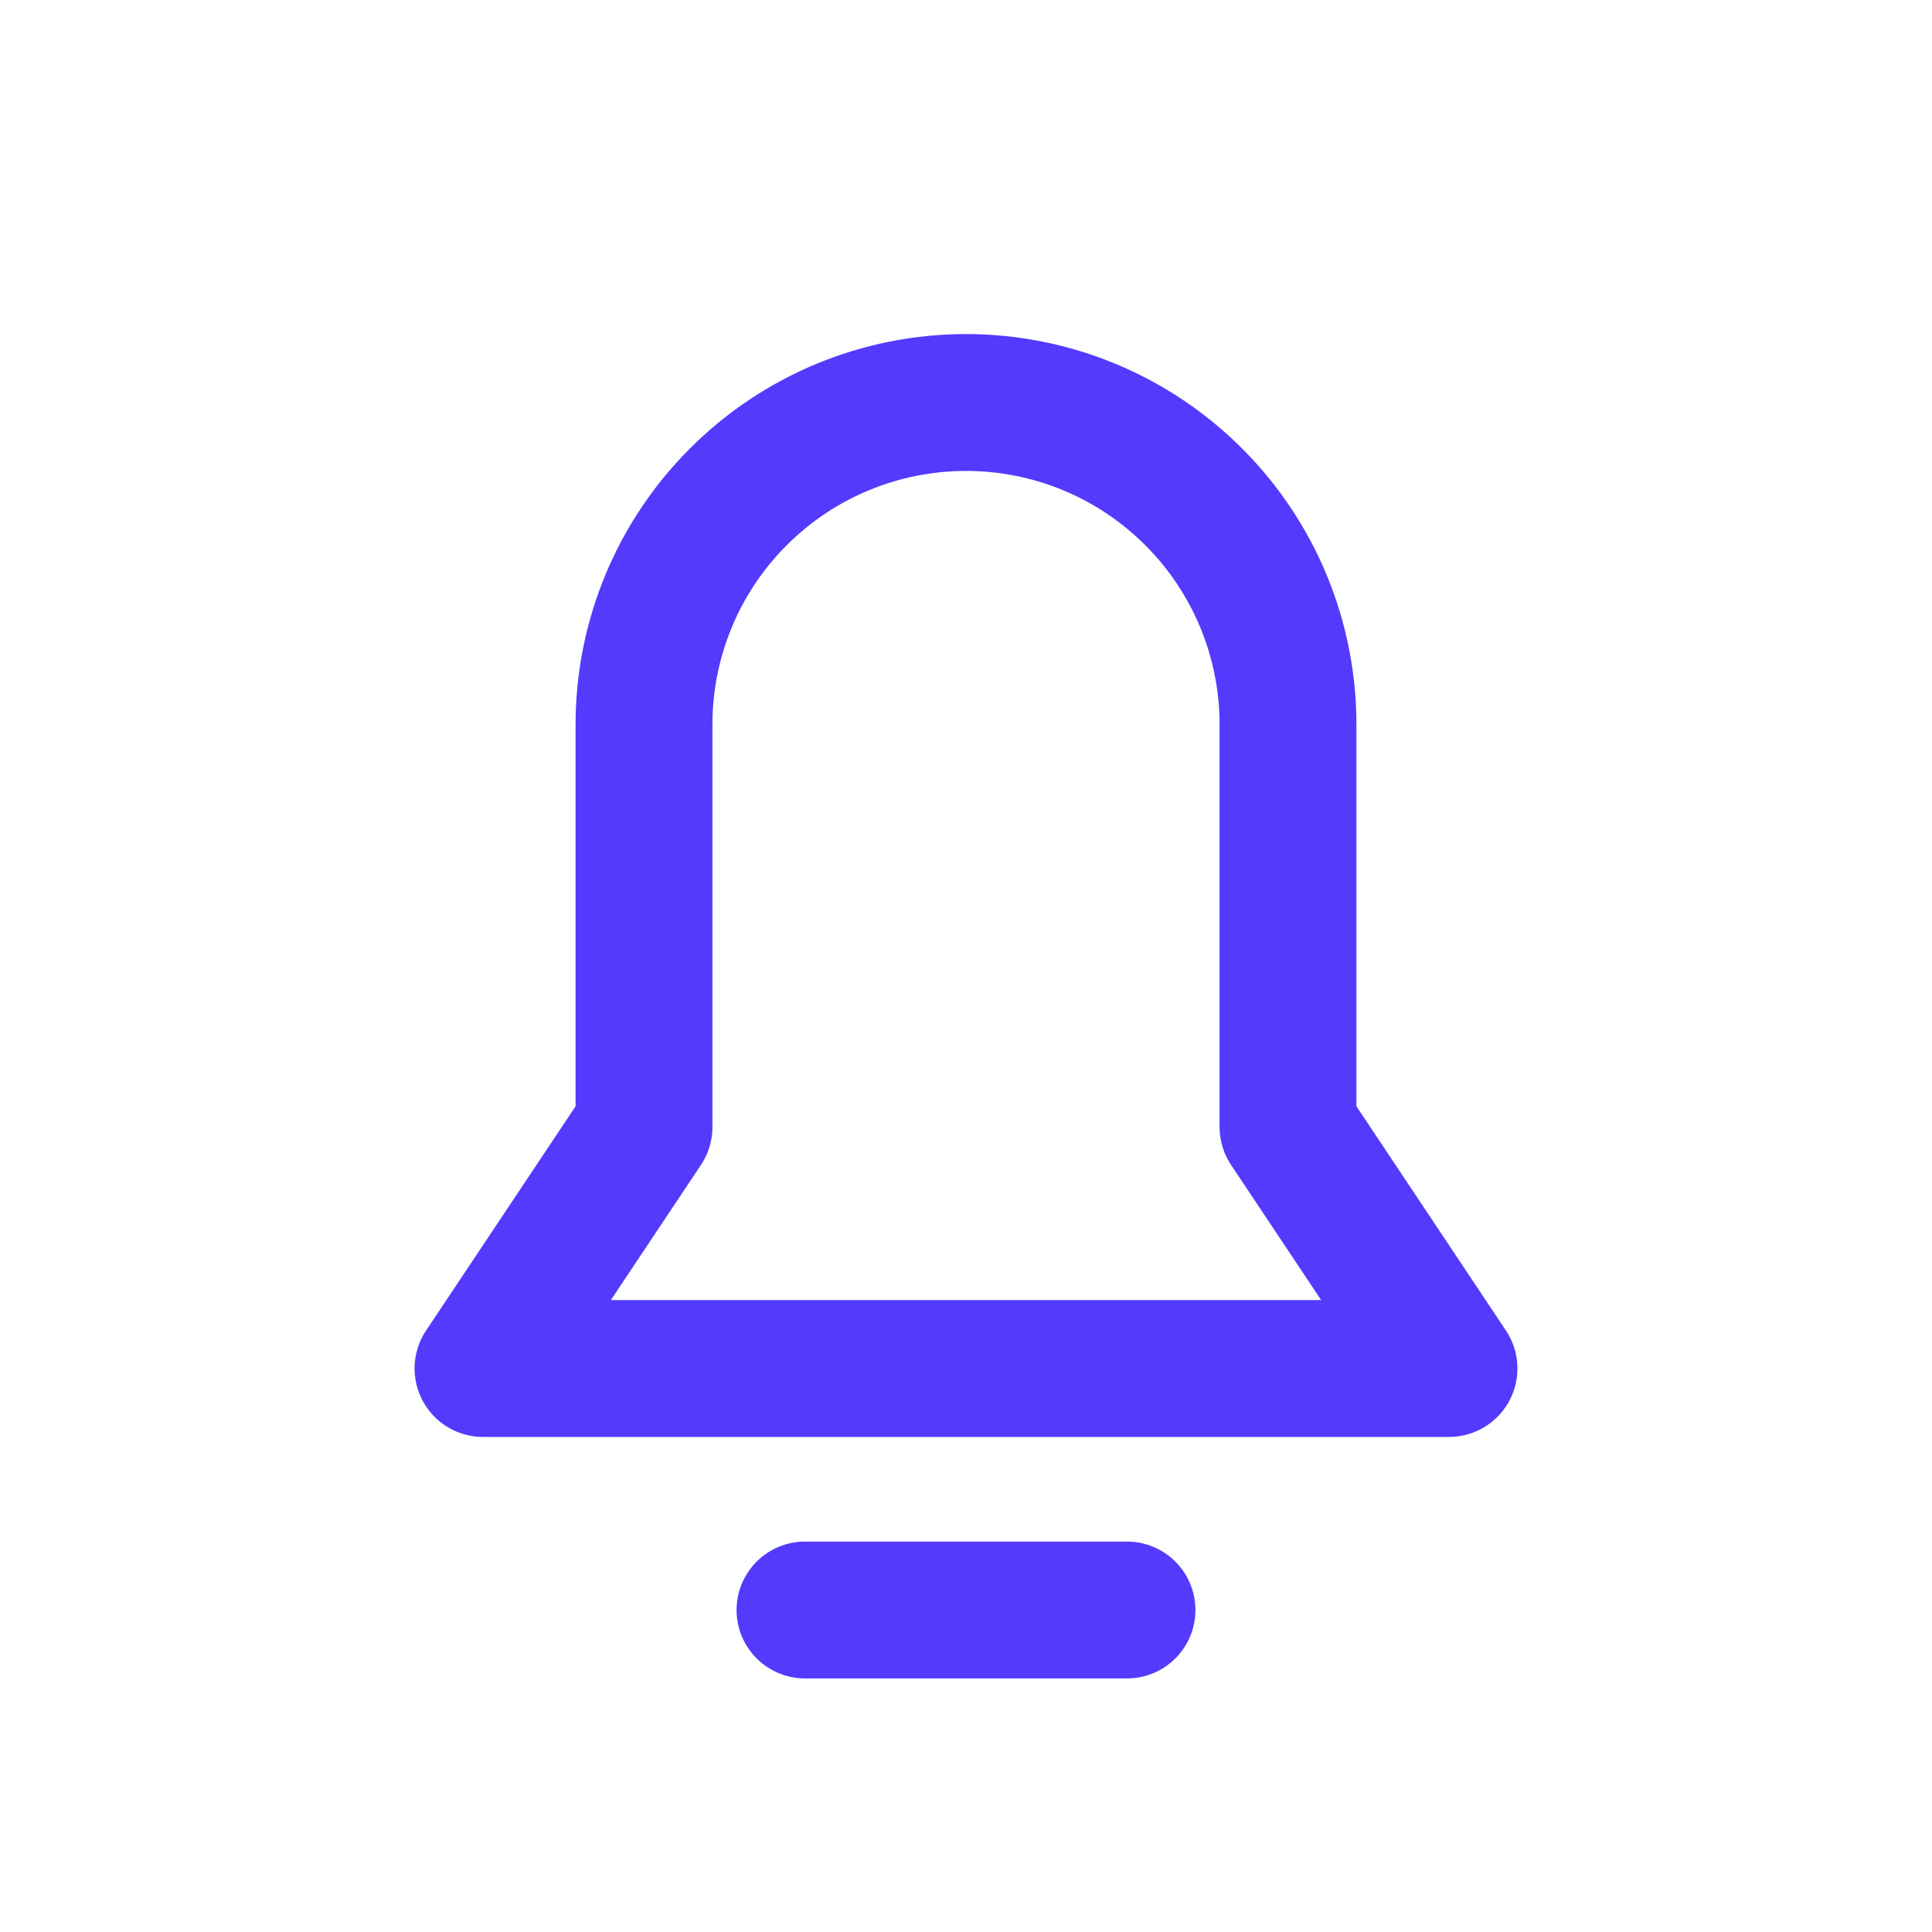
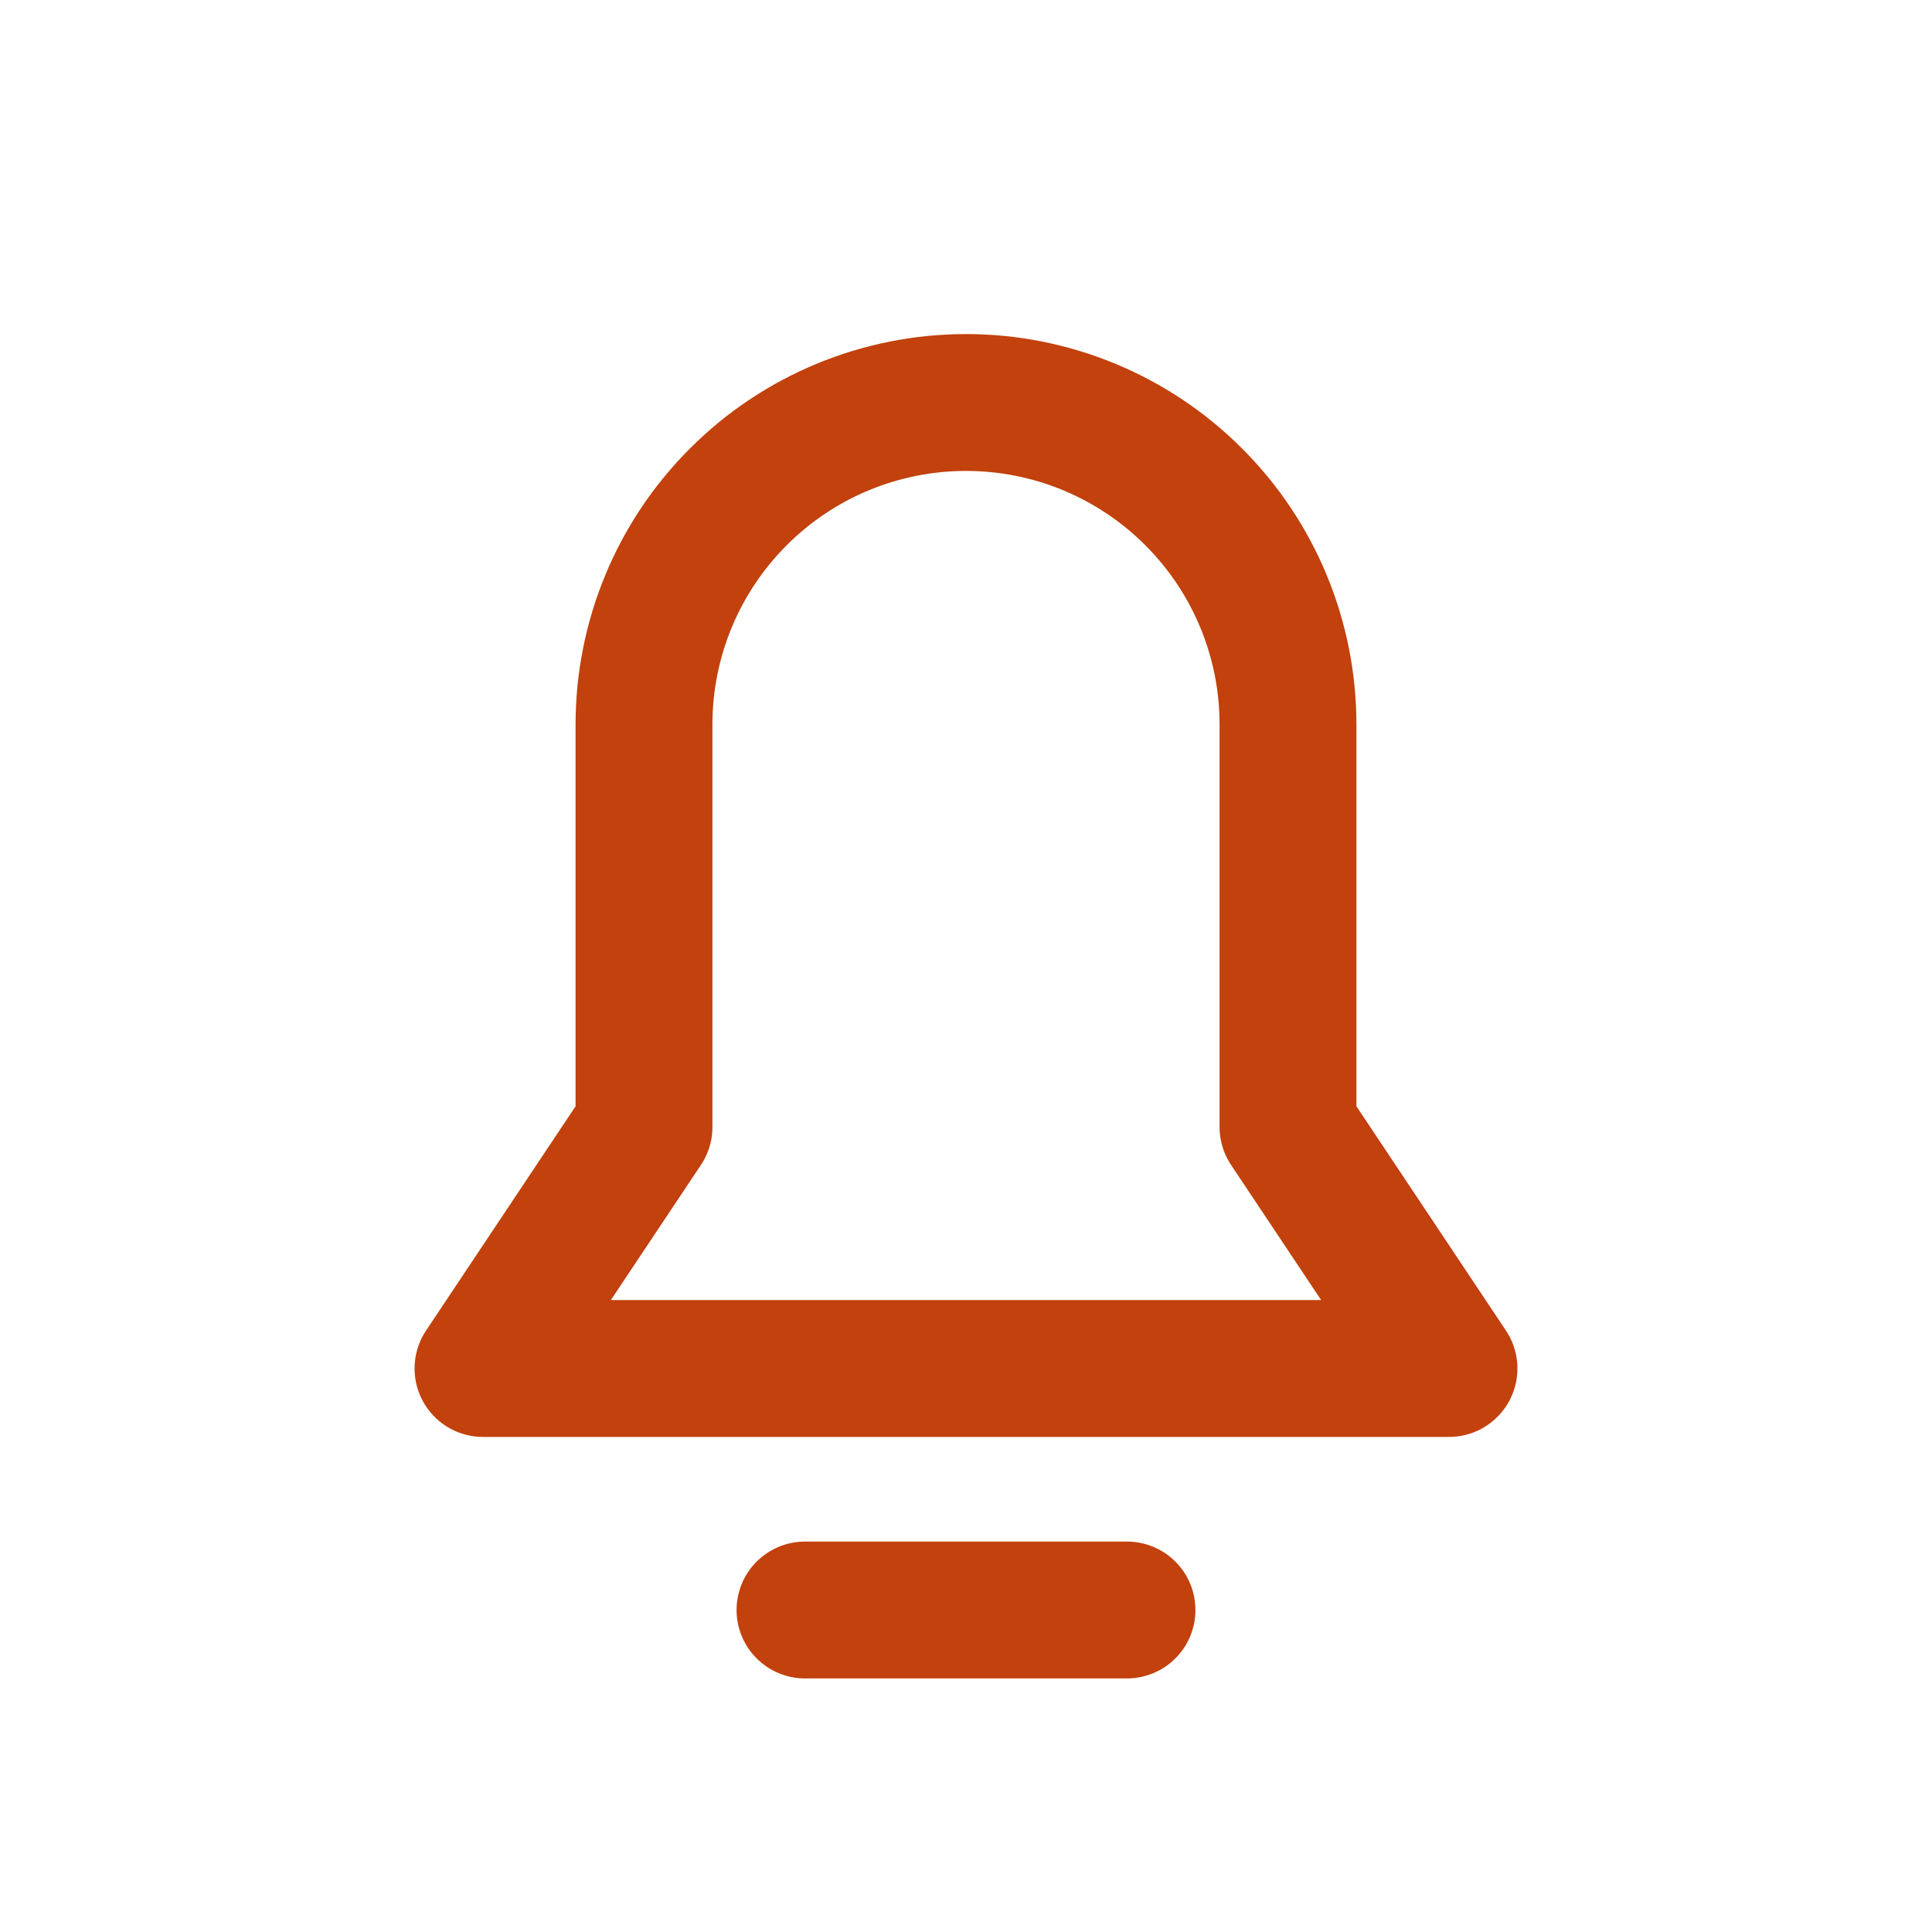
<svg xmlns="http://www.w3.org/2000/svg" preserveAspectRatio="none" overflow="visible" style="display: block;" width="18" height="18" viewBox="0 0 18 18" fill="none">
  <g id="Icon">
-     <path id="Vector" d="M4.5 12.75H13.5L12 10.5V6.75C12 5.954 11.684 5.191 11.121 4.629C10.559 4.066 9.796 3.75 9 3.75C8.204 3.75 7.441 4.066 6.879 4.629C6.316 5.191 6 5.954 6 6.75V10.5L4.5 12.75Z" stroke-width="1.275" stroke-linecap="round" stroke-linejoin="round" stroke="#533AFD" />
-     <path id="Vector_2" d="M7.5 15H10.5" stroke-width="1.275" stroke-linecap="round" stroke-linejoin="round" stroke="#533AFD" />
+     <path id="Vector" d="M4.5 12.75H13.5L12 10.5V6.75C12 5.954 11.684 5.191 11.121 4.629C10.559 4.066 9.796 3.75 9 3.75C8.204 3.75 7.441 4.066 6.879 4.629C6.316 5.191 6 5.954 6 6.75V10.5L4.5 12.75Z" stroke-width="1.275" stroke-linecap="round" stroke-linejoin="round" stroke="#C2410C" />
+     <path id="Vector_2" d="M7.5 15H10.5" stroke-width="1.275" stroke-linecap="round" stroke-linejoin="round" stroke="#C2410C" />
  </g>
</svg>
